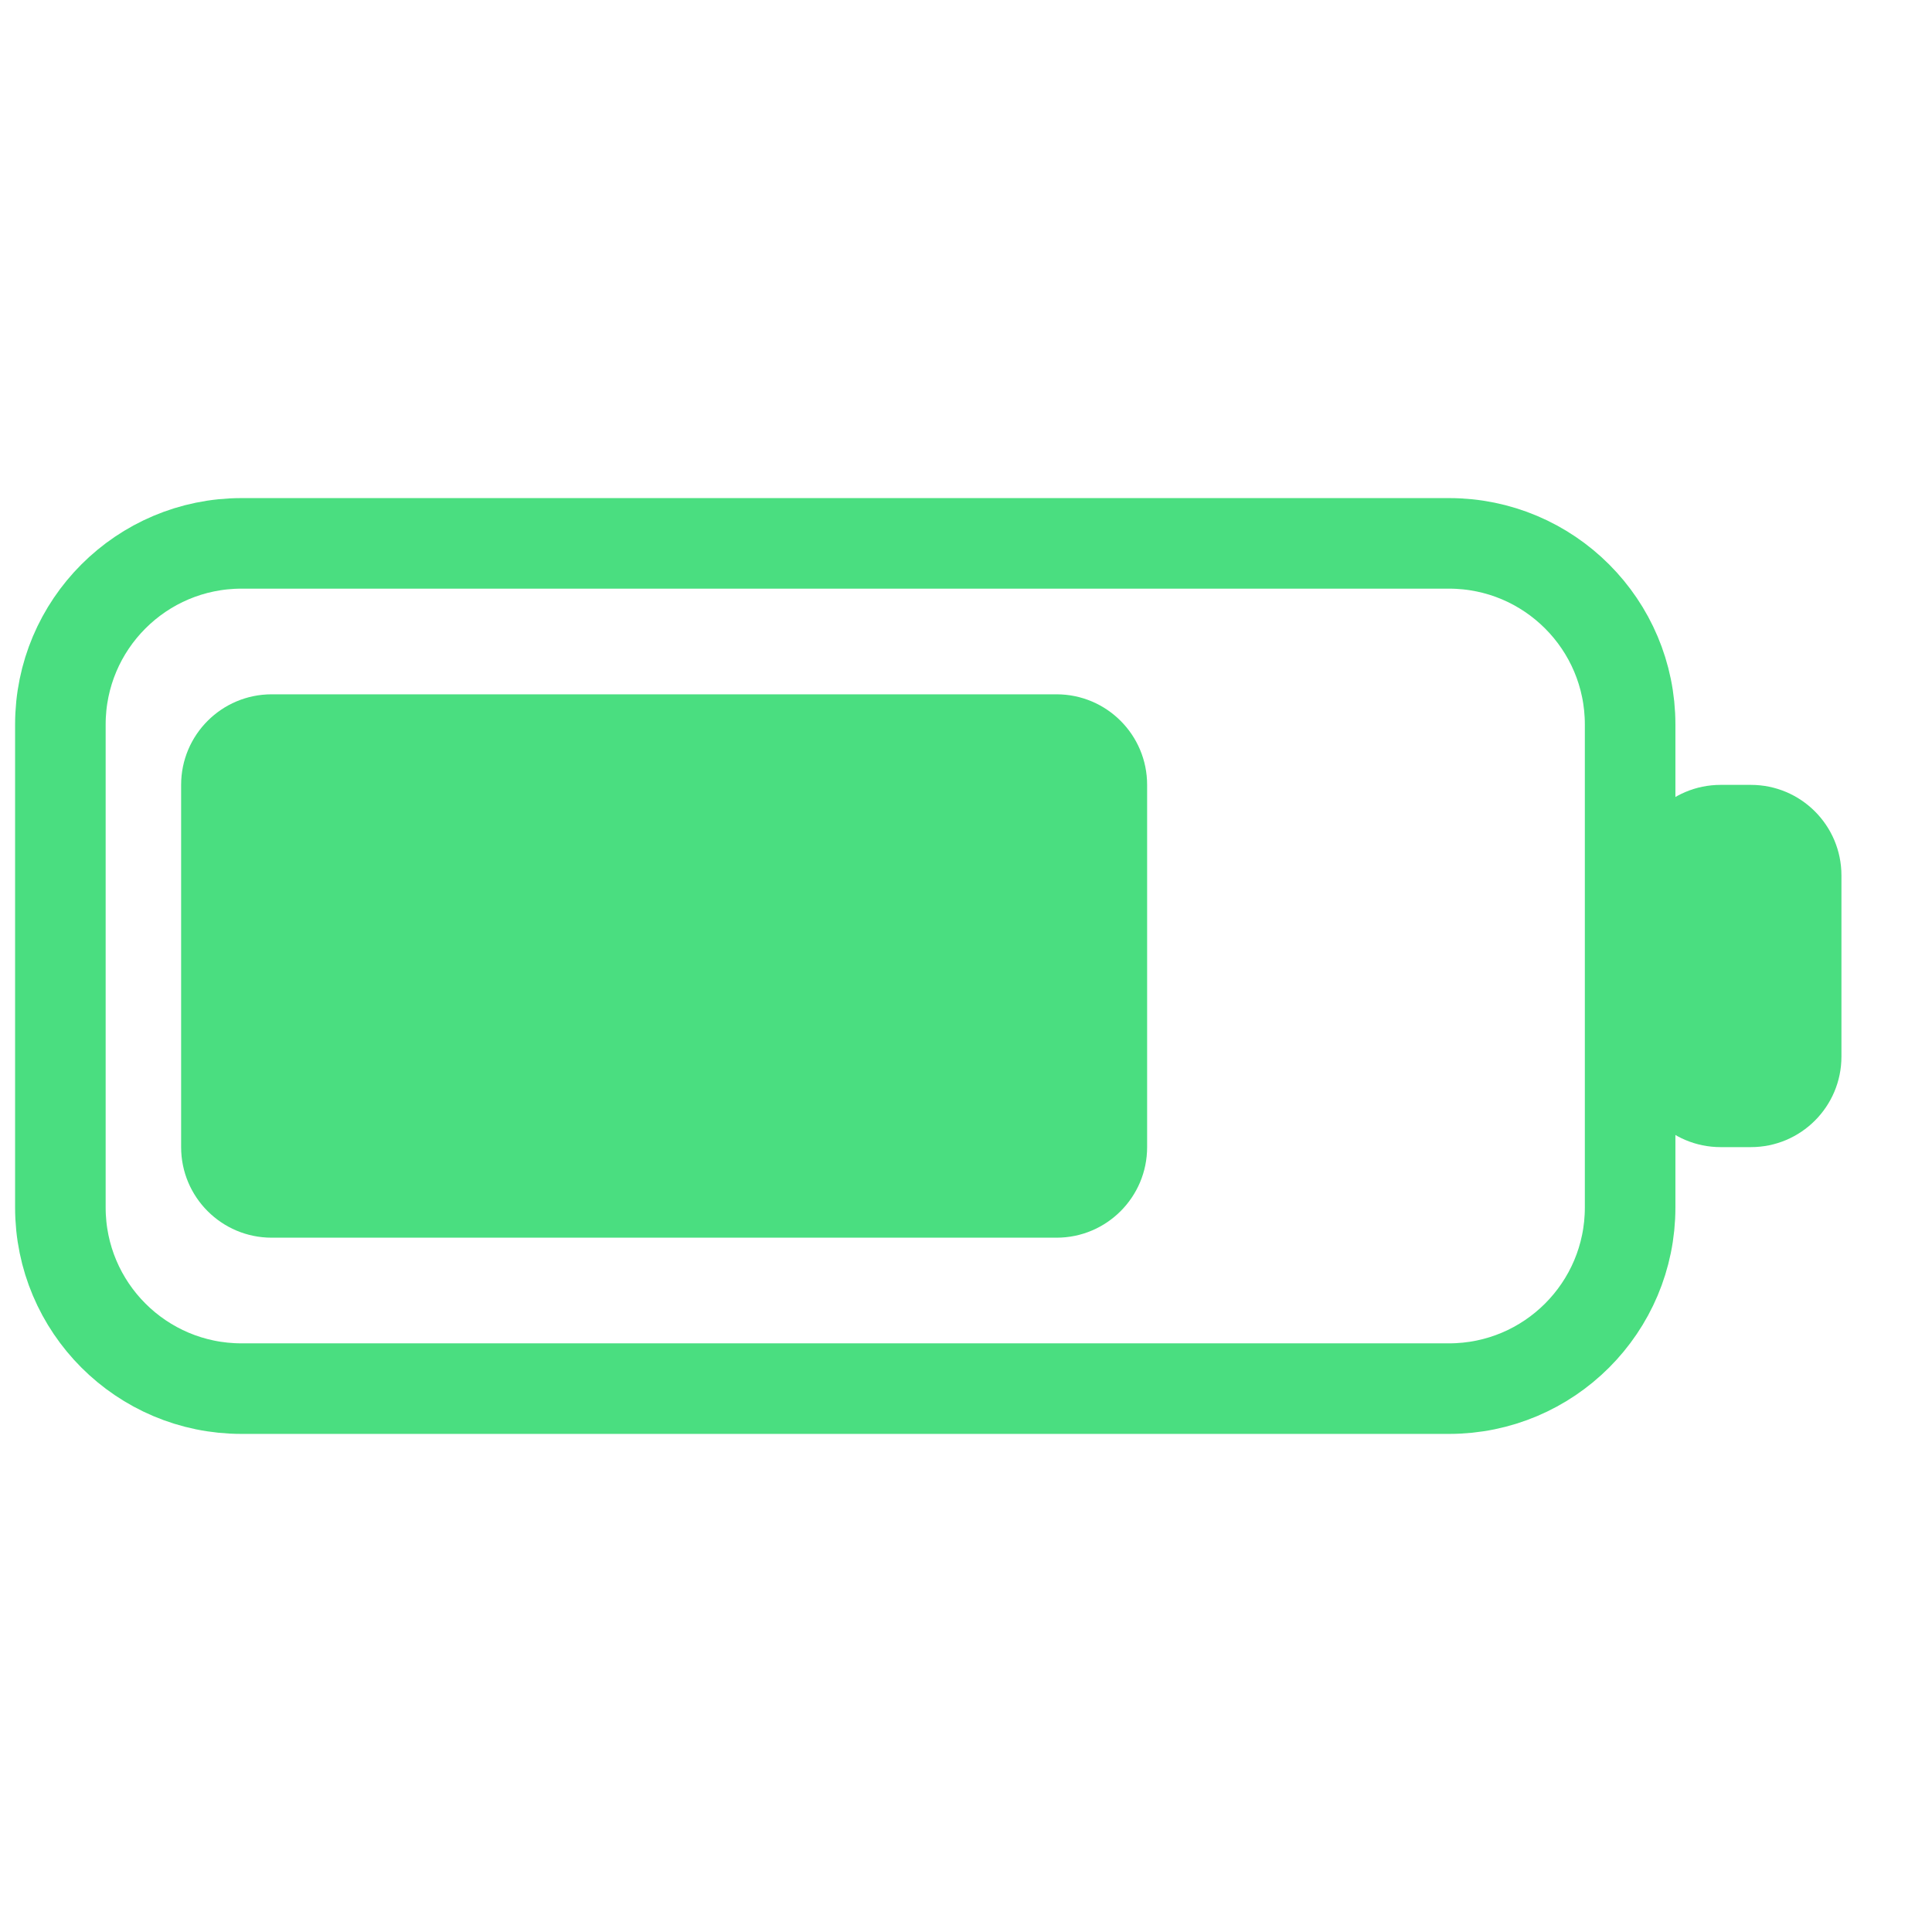
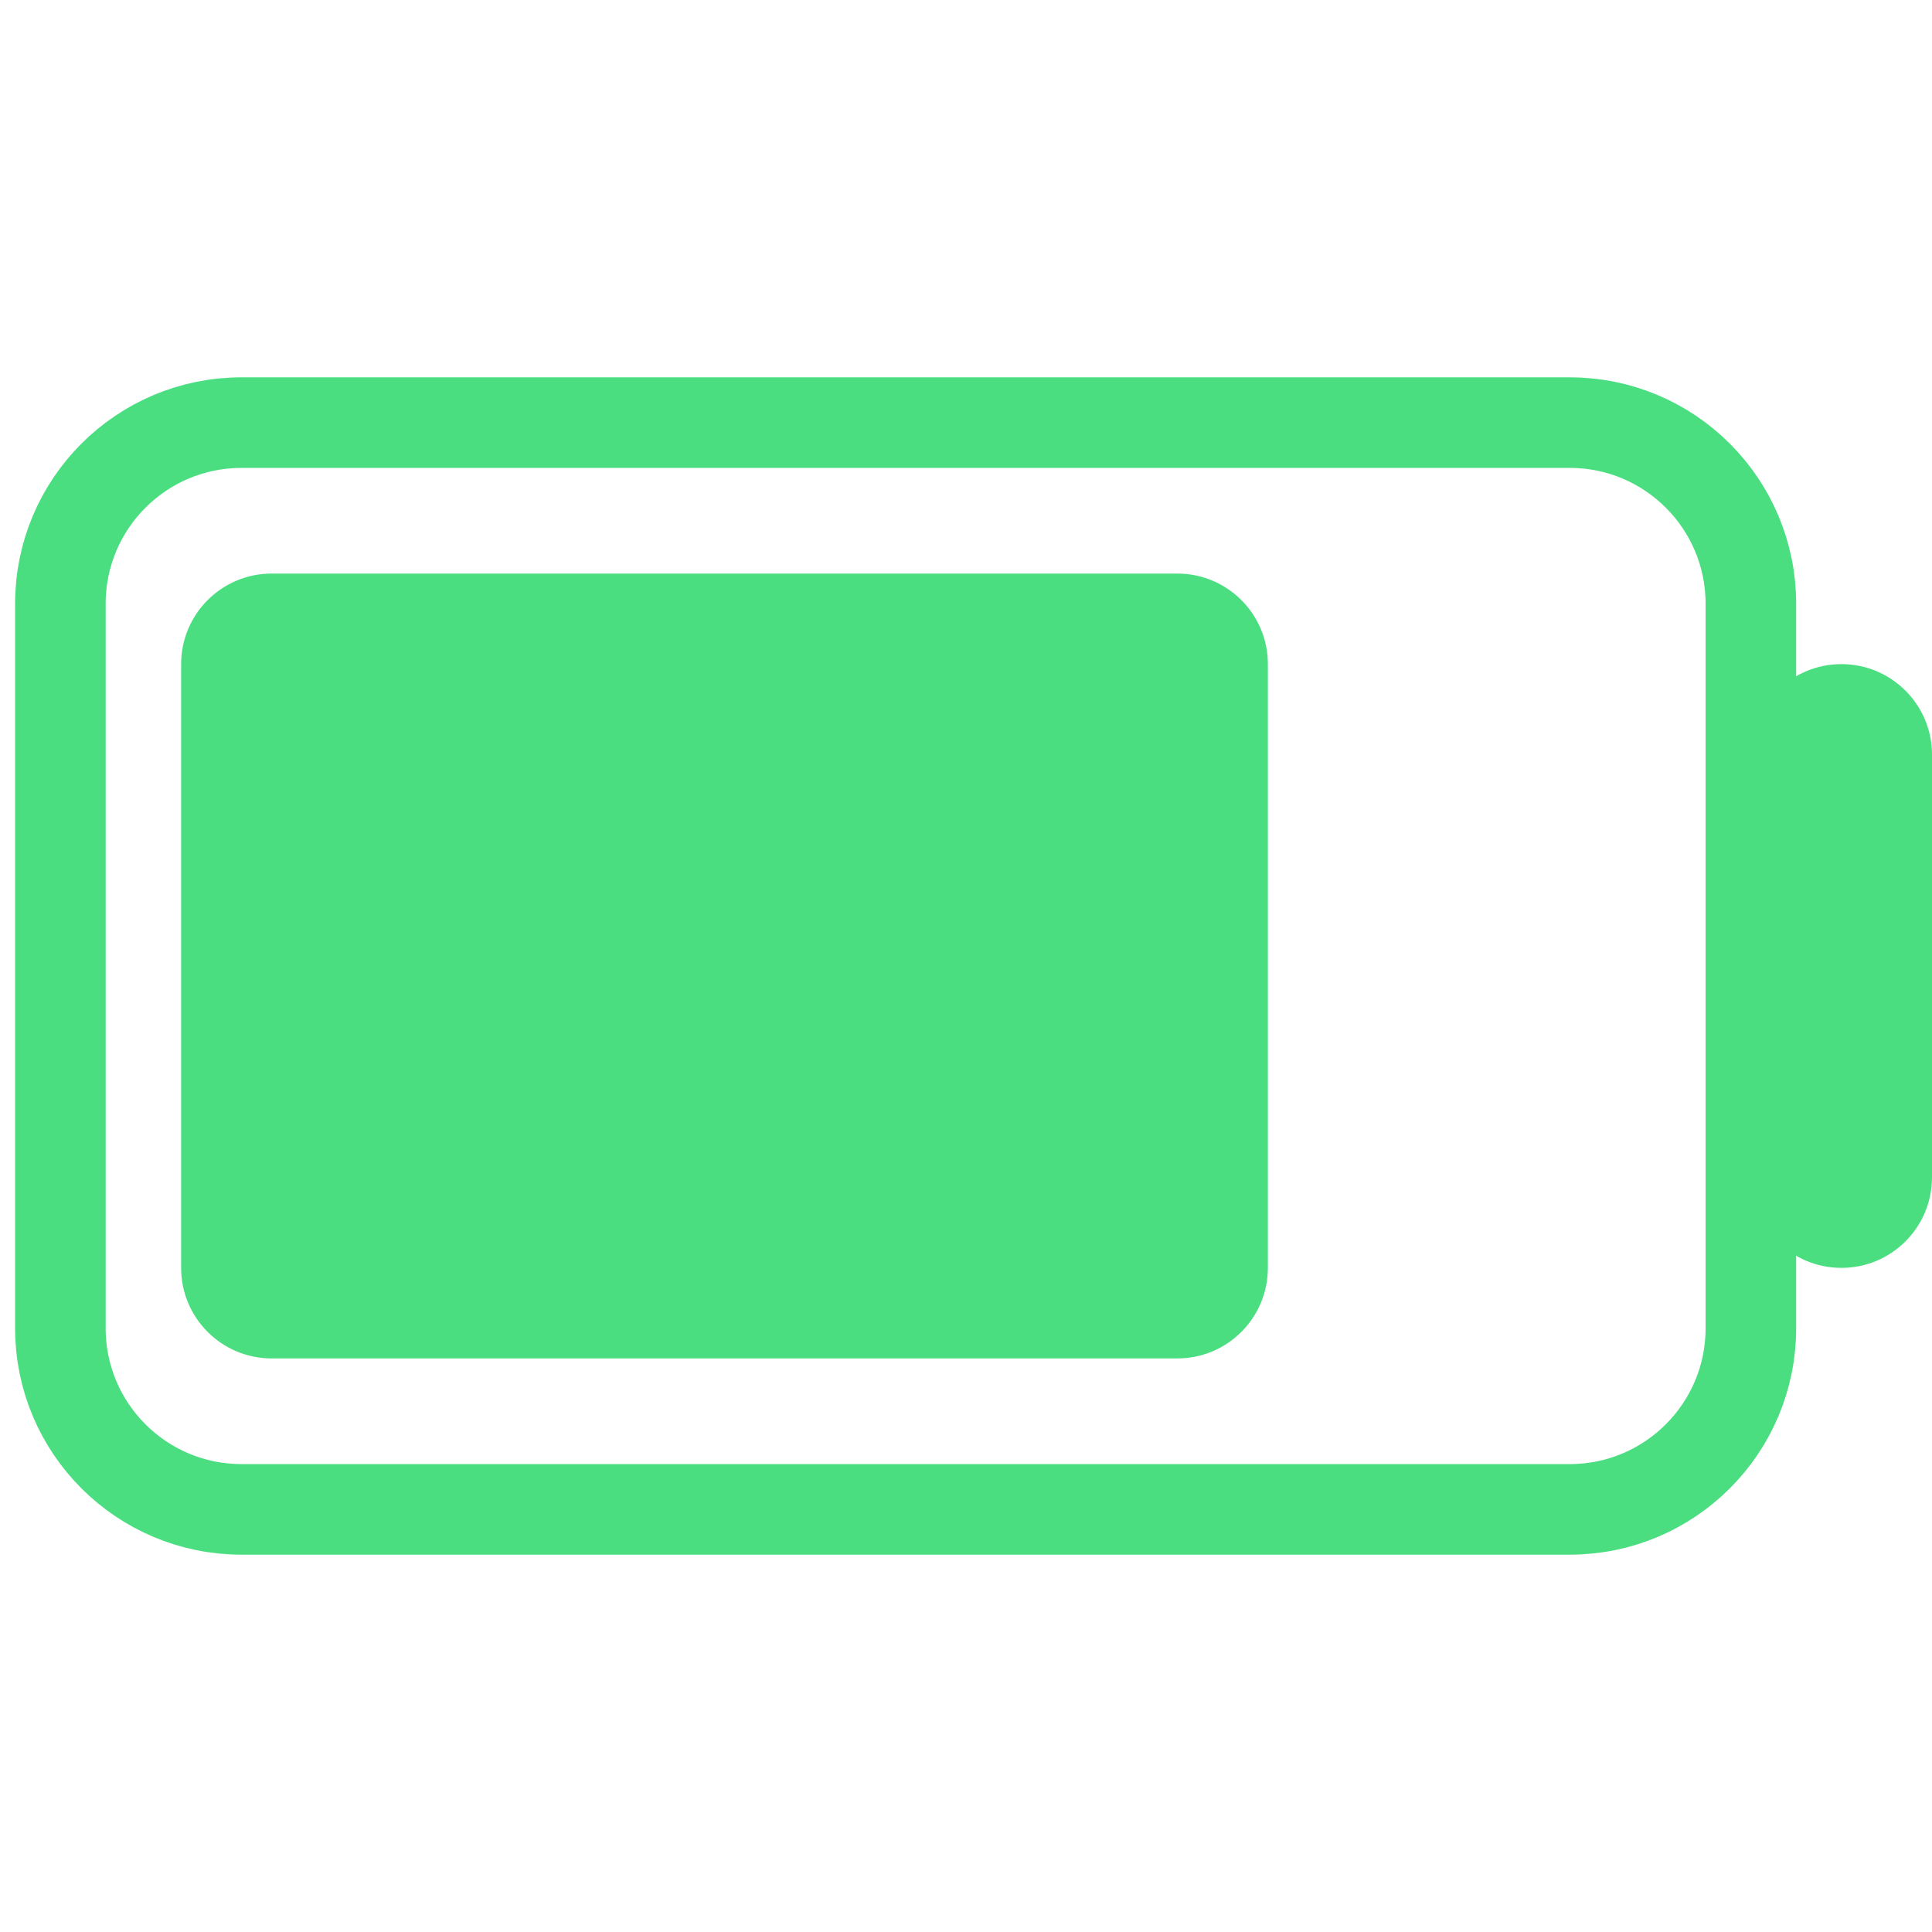
<svg xmlns="http://www.w3.org/2000/svg" viewBox="0 0 32 32" width="32" height="32">
-   <rect x="1" y="9" width="26" height="14" rx="3" fill="none" stroke="#4ade80" stroke-width="1.5" />
-   <rect x="27" y="13" width="3.5" height="6" rx="1.5" fill="#4ade80" />
-   <rect x="3" y="11.5" width="16" height="9" rx="1.5" fill="#4ade80" />
+   <rect x="1" y="7" width="28" height="18" rx="3" fill="none" stroke="#4ade80" stroke-width="1.5" />
+   <rect x="29" y="11" width="3" height="10" rx="1.5" fill="#4ade80" />
+   <rect x="3" y="9.5" width="18" height="13" rx="1.5" fill="#4ade80" />
</svg>
